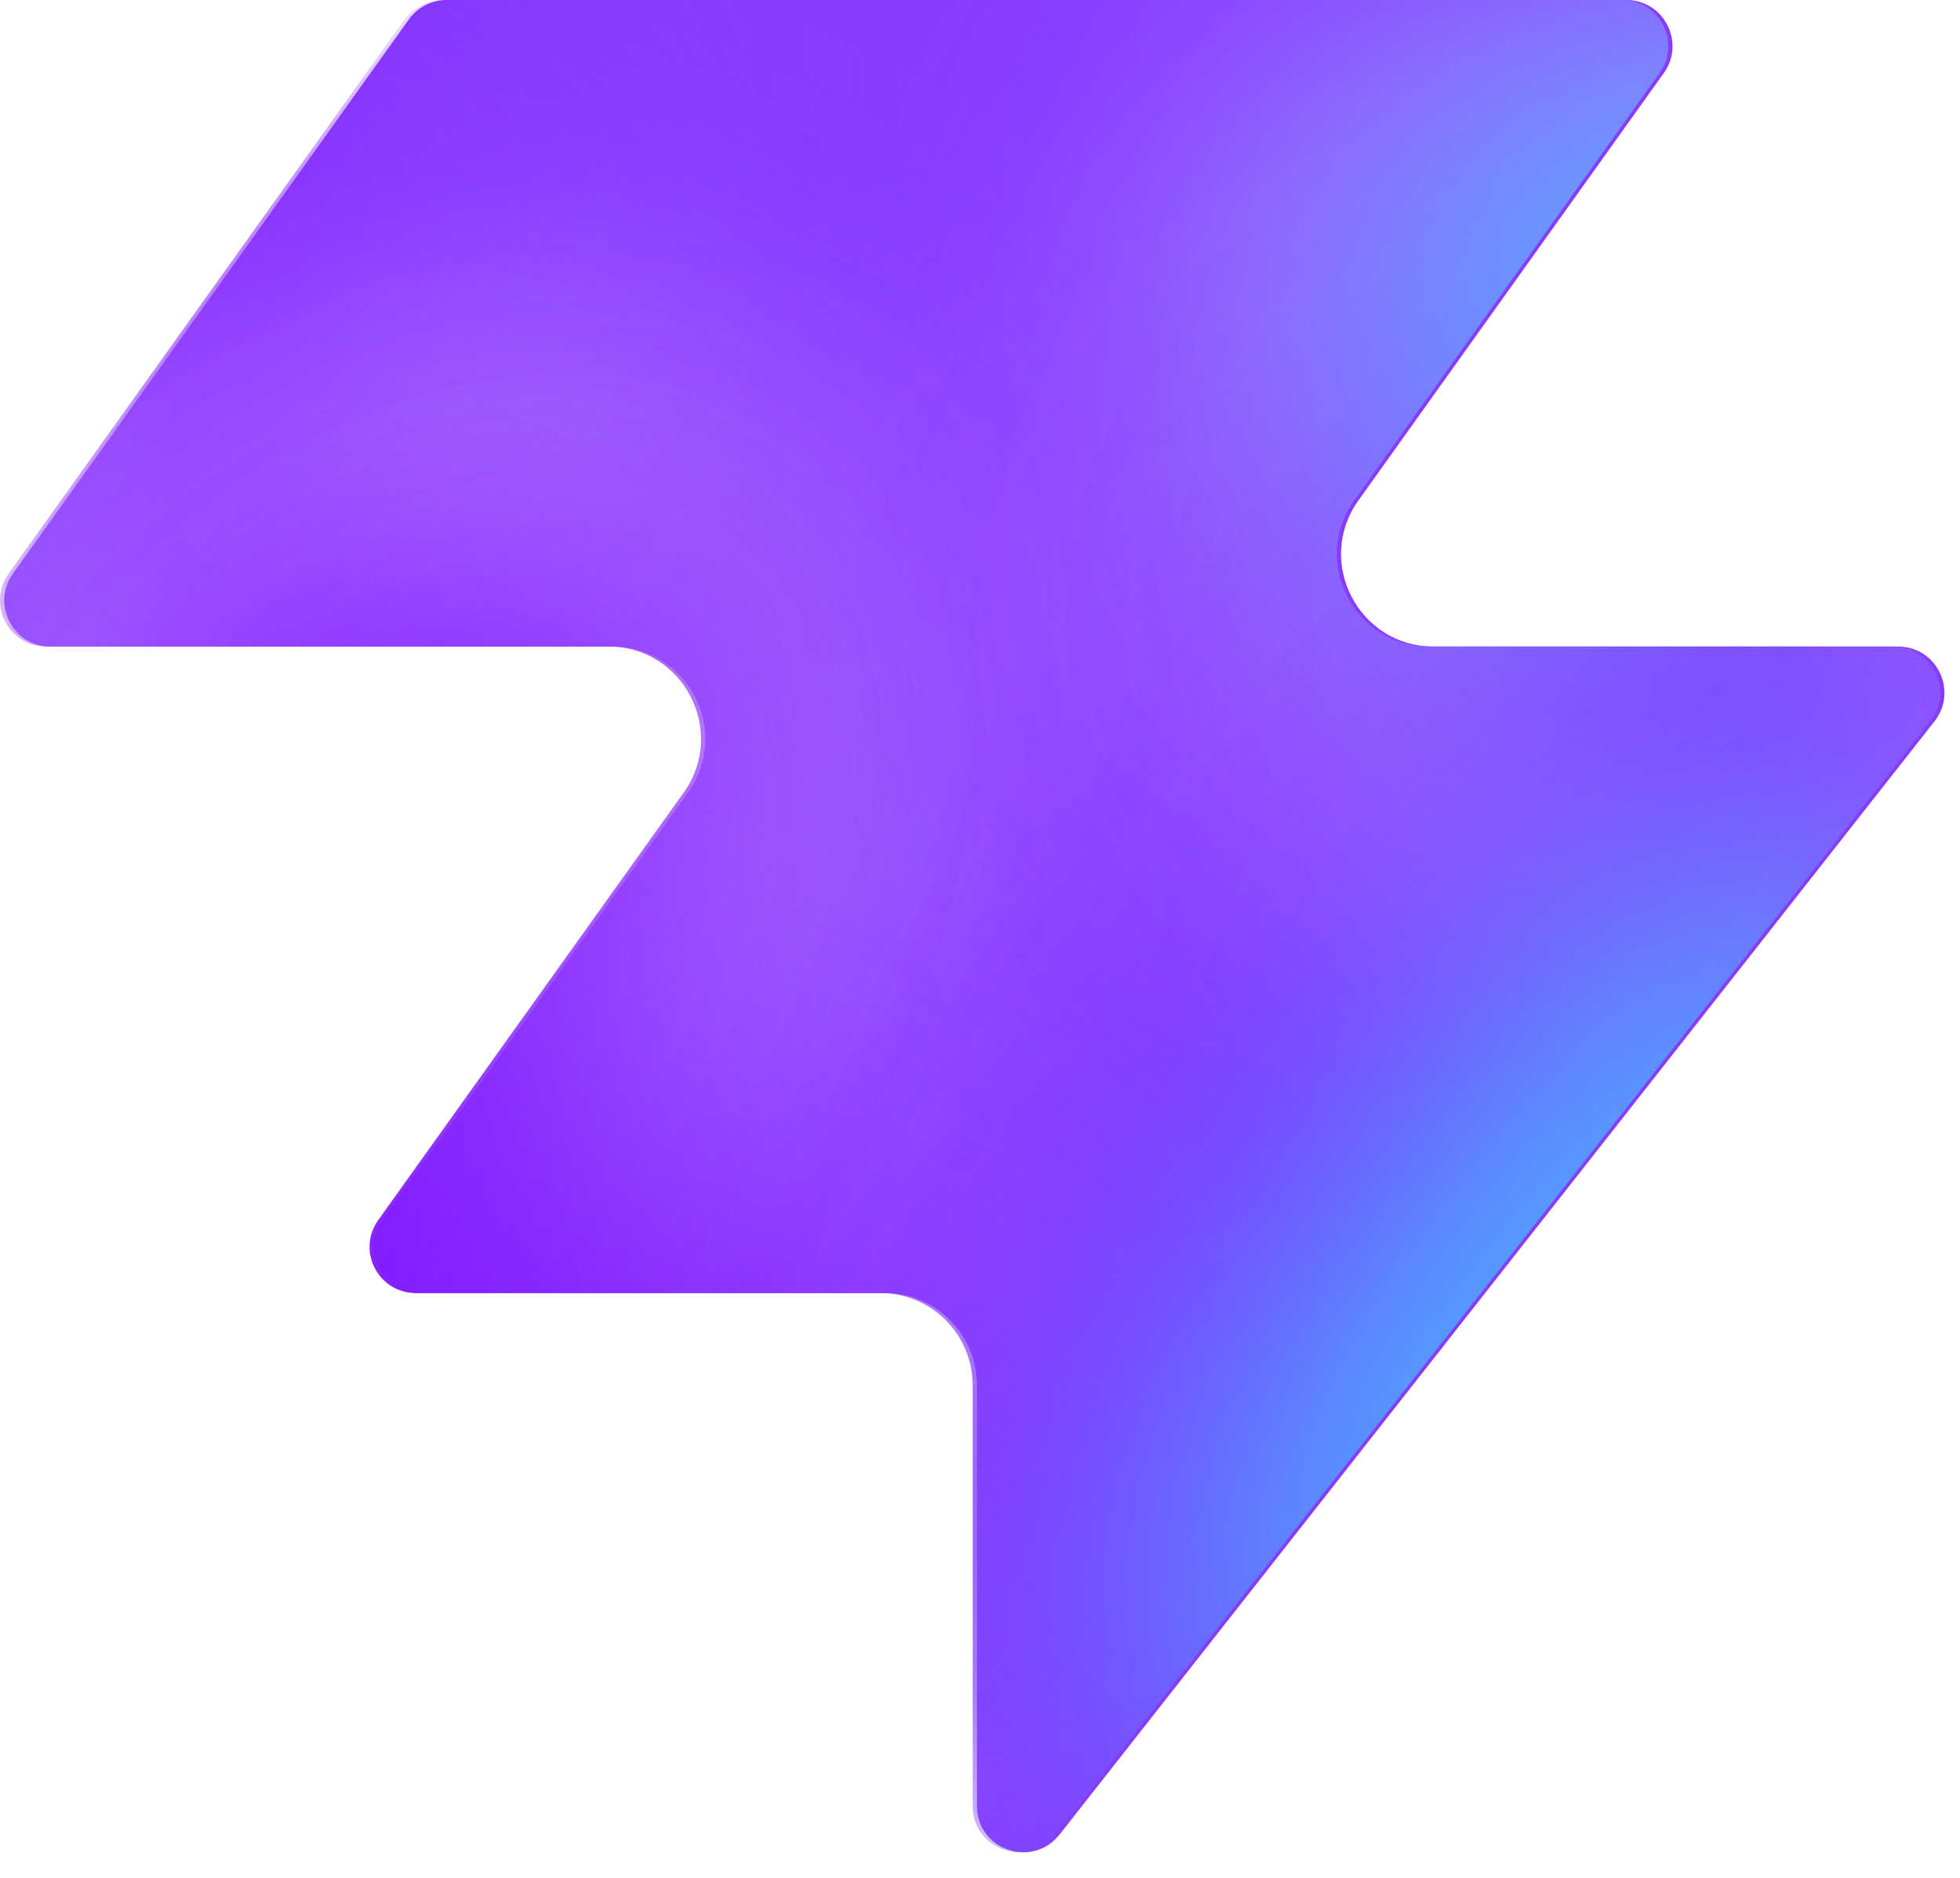
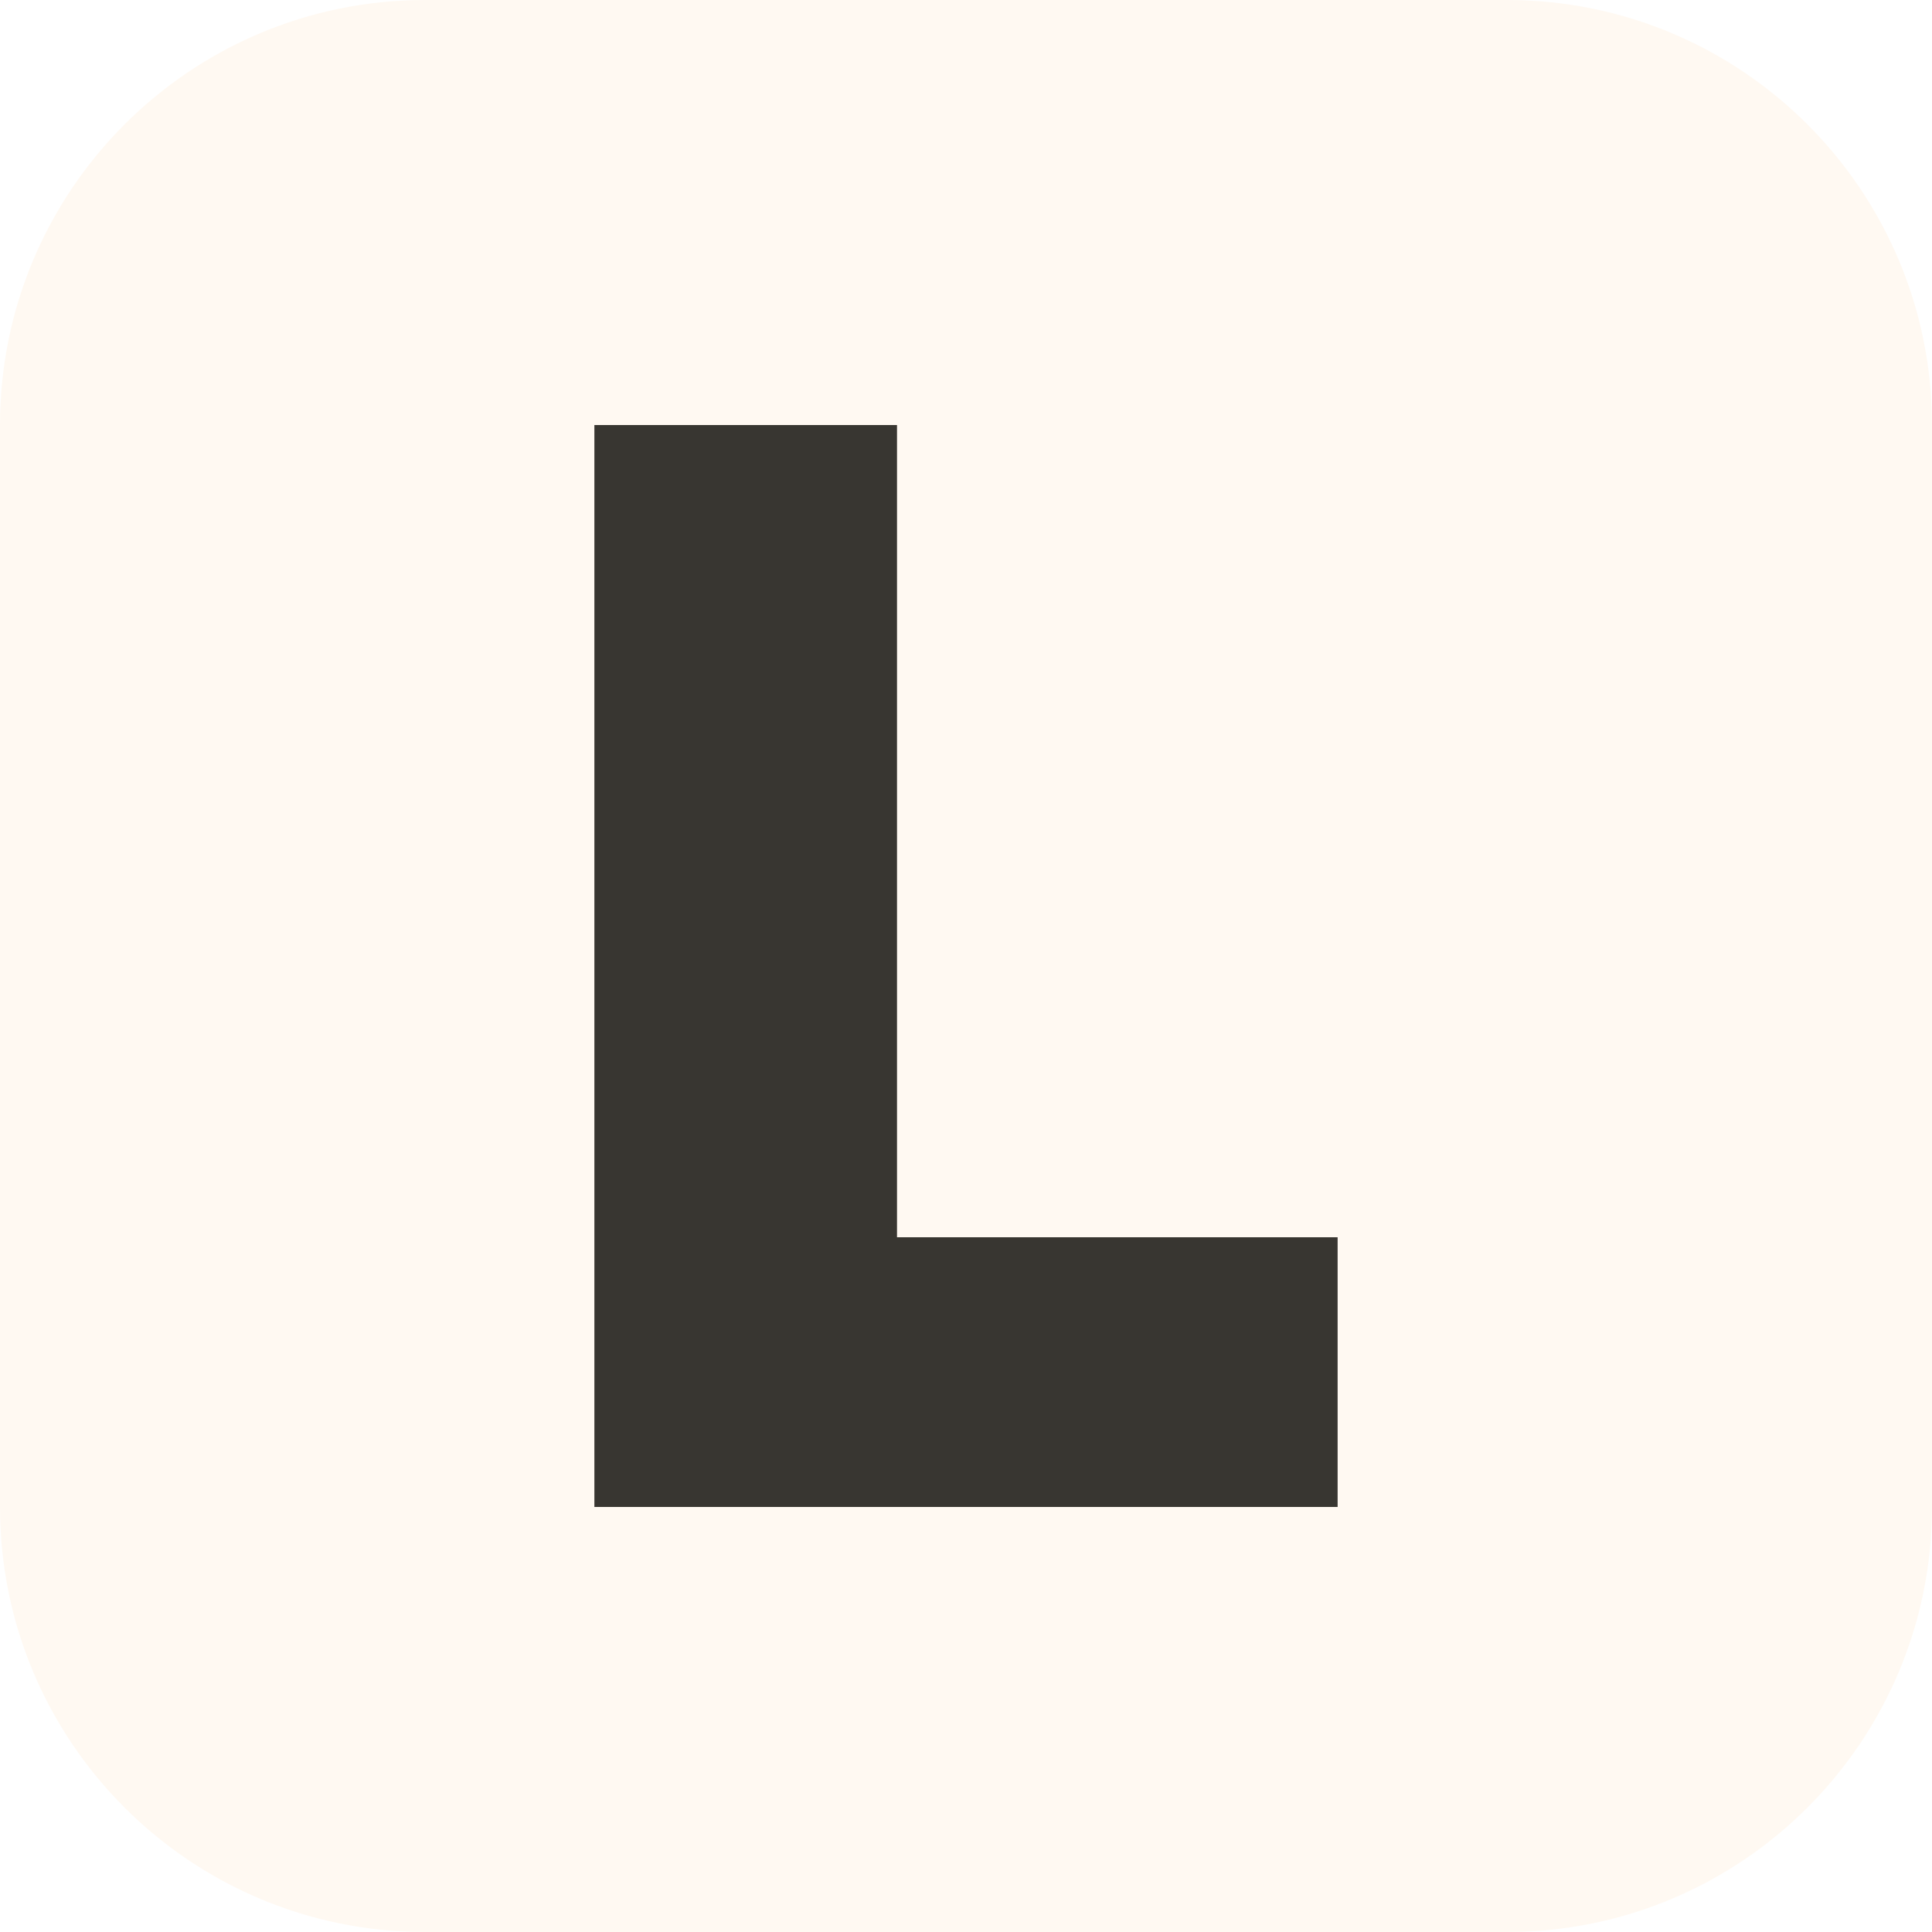
- <svg xmlns="http://www.w3.org/2000/svg" width="48" height="46" fill="none" viewBox="0 0 48 46">
-   <path fill="#863bff" d="M25.946 44.938c-.664.845-2.021.375-2.021-.698V33.937a2.26 2.26 0 0 0-2.262-2.262H10.287c-.92 0-1.456-1.04-.92-1.788l7.48-10.471c1.07-1.497 0-3.578-1.842-3.578H1.237c-.92 0-1.456-1.04-.92-1.788L10.013.474c.214-.297.556-.474.92-.474h28.894c.92 0 1.456 1.04.92 1.788l-7.48 10.471c-1.07 1.498 0 3.579 1.842 3.579h11.377c.943 0 1.473 1.088.89 1.83L25.947 44.94z" style="fill:#863bff;fill:color(display-p3 .525 .23 1);fill-opacity:1" />
-   <mask id="a" width="48" height="46" x="0" y="0" maskUnits="userSpaceOnUse" style="mask-type:alpha">
-     <path fill="#000" d="M25.842 44.938c-.664.844-2.021.375-2.021-.698V33.937a2.26 2.26 0 0 0-2.262-2.262H10.183c-.92 0-1.456-1.04-.92-1.788l7.48-10.471c1.07-1.498 0-3.579-1.842-3.579H1.133c-.92 0-1.456-1.04-.92-1.787L9.91.473c.214-.297.556-.474.92-.474h28.894c.92 0 1.456 1.04.92 1.788l-7.48 10.471c-1.07 1.498 0 3.578 1.842 3.578h11.377c.943 0 1.473 1.088.89 1.832L25.843 44.94z" style="fill:#000;fill-opacity:1" />
-   </mask>
-   <g mask="url(#a)">
-     <g filter="url(#b)">
-       <ellipse cx="5.508" cy="14.704" fill="#ede6ff" rx="5.508" ry="14.704" style="fill:#ede6ff;fill:color(display-p3 .927 .903 1);fill-opacity:1" transform="matrix(.00324 1 1 -.00324 -4.47 31.516)" />
-     </g>
-     <g filter="url(#c)">
-       <ellipse cx="10.399" cy="29.851" fill="#ede6ff" rx="10.399" ry="29.851" style="fill:#ede6ff;fill:color(display-p3 .927 .903 1);fill-opacity:1" transform="matrix(.00324 1 1 -.00324 -39.328 7.883)" />
-     </g>
-     <g filter="url(#d)">
-       <ellipse cx="5.508" cy="30.487" fill="#7e14ff" rx="5.508" ry="30.487" style="fill:#7e14ff;fill:color(display-p3 .492 .077 1);fill-opacity:1" transform="rotate(89.814 -25.913 -14.639)scale(1 -1)" />
-     </g>
-     <g filter="url(#e)">
-       <ellipse cx="5.508" cy="30.599" fill="#7e14ff" rx="5.508" ry="30.599" style="fill:#7e14ff;fill:color(display-p3 .492 .077 1);fill-opacity:1" transform="rotate(89.814 -32.644 -3.334)scale(1 -1)" />
-     </g>
-     <g filter="url(#f)">
-       <ellipse cx="5.508" cy="30.599" fill="#7e14ff" rx="5.508" ry="30.599" style="fill:#7e14ff;fill:color(display-p3 .492 .077 1);fill-opacity:1" transform="matrix(.00324 1 1 -.00324 -34.34 30.47)" />
-     </g>
-     <g filter="url(#g)">
-       <ellipse cx="14.072" cy="22.078" fill="#ede6ff" rx="14.072" ry="22.078" style="fill:#ede6ff;fill:color(display-p3 .927 .903 1);fill-opacity:1" transform="rotate(93.35 24.506 48.493)scale(-1 1)" />
-     </g>
-     <g filter="url(#h)">
-       <ellipse cx="3.47" cy="21.501" fill="#7e14ff" rx="3.47" ry="21.501" style="fill:#7e14ff;fill:color(display-p3 .492 .077 1);fill-opacity:1" transform="rotate(89.009 28.708 47.59)scale(-1 1)" />
-     </g>
-     <g filter="url(#i)">
-       <ellipse cx="3.47" cy="21.501" fill="#7e14ff" rx="3.47" ry="21.501" style="fill:#7e14ff;fill:color(display-p3 .492 .077 1);fill-opacity:1" transform="rotate(89.009 28.708 47.59)scale(-1 1)" />
-     </g>
-     <g filter="url(#j)">
-       <ellipse cx=".387" cy="8.972" fill="#7e14ff" rx="4.407" ry="29.108" style="fill:#7e14ff;fill:color(display-p3 .492 .077 1);fill-opacity:1" transform="rotate(39.51 .387 8.972)" />
-     </g>
-     <g filter="url(#k)">
-       <ellipse cx="47.523" cy="-6.092" fill="#7e14ff" rx="4.407" ry="29.108" style="fill:#7e14ff;fill:color(display-p3 .492 .077 1);fill-opacity:1" transform="rotate(37.892 47.523 -6.092)" />
-     </g>
-     <g filter="url(#l)">
-       <ellipse cx="41.412" cy="6.333" fill="#47bfff" rx="5.971" ry="9.665" style="fill:#47bfff;fill:color(display-p3 .28 .748 1);fill-opacity:1" transform="rotate(37.892 41.412 6.333)" />
-     </g>
-     <g filter="url(#m)">
-       <ellipse cx="-1.879" cy="38.332" fill="#7e14ff" rx="4.407" ry="29.108" style="fill:#7e14ff;fill:color(display-p3 .492 .077 1);fill-opacity:1" transform="rotate(37.892 -1.88 38.332)" />
-     </g>
-     <g filter="url(#n)">
-       <ellipse cx="-1.879" cy="38.332" fill="#7e14ff" rx="4.407" ry="29.108" style="fill:#7e14ff;fill:color(display-p3 .492 .077 1);fill-opacity:1" transform="rotate(37.892 -1.88 38.332)" />
-     </g>
-     <g filter="url(#o)">
-       <ellipse cx="35.651" cy="29.907" fill="#7e14ff" rx="4.407" ry="29.108" style="fill:#7e14ff;fill:color(display-p3 .492 .077 1);fill-opacity:1" transform="rotate(37.892 35.651 29.907)" />
-     </g>
-     <g filter="url(#p)">
-       <ellipse cx="38.418" cy="32.4" fill="#47bfff" rx="5.971" ry="15.297" style="fill:#47bfff;fill:color(display-p3 .28 .748 1);fill-opacity:1" transform="rotate(37.892 38.418 32.4)" />
-     </g>
-   </g>
-   <defs>
-     <filter id="b" width="60.045" height="41.654" x="-19.77" y="16.149" color-interpolation-filters="sRGB" filterUnits="userSpaceOnUse">
-       <feFlood flood-opacity="0" result="BackgroundImageFix" />
-       <feBlend in="SourceGraphic" in2="BackgroundImageFix" result="shape" />
-       <feGaussianBlur result="effect1_foregroundBlur_2002_17158" stdDeviation="7.659" />
-     </filter>
-     <filter id="c" width="90.34" height="51.437" x="-54.613" y="-7.533" color-interpolation-filters="sRGB" filterUnits="userSpaceOnUse">
-       <feFlood flood-opacity="0" result="BackgroundImageFix" />
-       <feBlend in="SourceGraphic" in2="BackgroundImageFix" result="shape" />
-       <feGaussianBlur result="effect1_foregroundBlur_2002_17158" stdDeviation="7.659" />
-     </filter>
-     <filter id="d" width="79.355" height="29.4" x="-49.64" y="2.03" color-interpolation-filters="sRGB" filterUnits="userSpaceOnUse">
-       <feFlood flood-opacity="0" result="BackgroundImageFix" />
-       <feBlend in="SourceGraphic" in2="BackgroundImageFix" result="shape" />
-       <feGaussianBlur result="effect1_foregroundBlur_2002_17158" stdDeviation="4.596" />
-     </filter>
-     <filter id="e" width="79.579" height="29.4" x="-45.045" y="20.029" color-interpolation-filters="sRGB" filterUnits="userSpaceOnUse">
-       <feFlood flood-opacity="0" result="BackgroundImageFix" />
-       <feBlend in="SourceGraphic" in2="BackgroundImageFix" result="shape" />
-       <feGaussianBlur result="effect1_foregroundBlur_2002_17158" stdDeviation="4.596" />
-     </filter>
-     <filter id="f" width="79.579" height="29.4" x="-43.513" y="21.178" color-interpolation-filters="sRGB" filterUnits="userSpaceOnUse">
-       <feFlood flood-opacity="0" result="BackgroundImageFix" />
-       <feBlend in="SourceGraphic" in2="BackgroundImageFix" result="shape" />
-       <feGaussianBlur result="effect1_foregroundBlur_2002_17158" stdDeviation="4.596" />
-     </filter>
-     <filter id="g" width="74.749" height="58.852" x="15.756" y="-17.901" color-interpolation-filters="sRGB" filterUnits="userSpaceOnUse">
-       <feFlood flood-opacity="0" result="BackgroundImageFix" />
-       <feBlend in="SourceGraphic" in2="BackgroundImageFix" result="shape" />
-       <feGaussianBlur result="effect1_foregroundBlur_2002_17158" stdDeviation="7.659" />
-     </filter>
-     <filter id="h" width="61.377" height="25.362" x="23.548" y="2.284" color-interpolation-filters="sRGB" filterUnits="userSpaceOnUse">
-       <feFlood flood-opacity="0" result="BackgroundImageFix" />
-       <feBlend in="SourceGraphic" in2="BackgroundImageFix" result="shape" />
-       <feGaussianBlur result="effect1_foregroundBlur_2002_17158" stdDeviation="4.596" />
-     </filter>
-     <filter id="i" width="61.377" height="25.362" x="23.548" y="2.284" color-interpolation-filters="sRGB" filterUnits="userSpaceOnUse">
-       <feFlood flood-opacity="0" result="BackgroundImageFix" />
-       <feBlend in="SourceGraphic" in2="BackgroundImageFix" result="shape" />
-       <feGaussianBlur result="effect1_foregroundBlur_2002_17158" stdDeviation="4.596" />
-     </filter>
-     <filter id="j" width="56.045" height="63.649" x="-27.636" y="-22.853" color-interpolation-filters="sRGB" filterUnits="userSpaceOnUse">
-       <feFlood flood-opacity="0" result="BackgroundImageFix" />
-       <feBlend in="SourceGraphic" in2="BackgroundImageFix" result="shape" />
-       <feGaussianBlur result="effect1_foregroundBlur_2002_17158" stdDeviation="4.596" />
-     </filter>
-     <filter id="k" width="54.814" height="64.646" x="20.116" y="-38.415" color-interpolation-filters="sRGB" filterUnits="userSpaceOnUse">
-       <feFlood flood-opacity="0" result="BackgroundImageFix" />
-       <feBlend in="SourceGraphic" in2="BackgroundImageFix" result="shape" />
-       <feGaussianBlur result="effect1_foregroundBlur_2002_17158" stdDeviation="4.596" />
-     </filter>
-     <filter id="l" width="33.541" height="35.313" x="24.641" y="-11.323" color-interpolation-filters="sRGB" filterUnits="userSpaceOnUse">
-       <feFlood flood-opacity="0" result="BackgroundImageFix" />
-       <feBlend in="SourceGraphic" in2="BackgroundImageFix" result="shape" />
-       <feGaussianBlur result="effect1_foregroundBlur_2002_17158" stdDeviation="4.596" />
-     </filter>
-     <filter id="m" width="54.814" height="64.646" x="-29.286" y="6.009" color-interpolation-filters="sRGB" filterUnits="userSpaceOnUse">
-       <feFlood flood-opacity="0" result="BackgroundImageFix" />
-       <feBlend in="SourceGraphic" in2="BackgroundImageFix" result="shape" />
-       <feGaussianBlur result="effect1_foregroundBlur_2002_17158" stdDeviation="4.596" />
-     </filter>
-     <filter id="n" width="54.814" height="64.646" x="-29.286" y="6.009" color-interpolation-filters="sRGB" filterUnits="userSpaceOnUse">
-       <feFlood flood-opacity="0" result="BackgroundImageFix" />
-       <feBlend in="SourceGraphic" in2="BackgroundImageFix" result="shape" />
-       <feGaussianBlur result="effect1_foregroundBlur_2002_17158" stdDeviation="4.596" />
-     </filter>
-     <filter id="o" width="54.814" height="64.646" x="8.244" y="-2.416" color-interpolation-filters="sRGB" filterUnits="userSpaceOnUse">
-       <feFlood flood-opacity="0" result="BackgroundImageFix" />
-       <feBlend in="SourceGraphic" in2="BackgroundImageFix" result="shape" />
-       <feGaussianBlur result="effect1_foregroundBlur_2002_17158" stdDeviation="4.596" />
-     </filter>
-     <filter id="p" width="39.409" height="43.623" x="18.713" y="10.588" color-interpolation-filters="sRGB" filterUnits="userSpaceOnUse">
-       <feFlood flood-opacity="0" result="BackgroundImageFix" />
-       <feBlend in="SourceGraphic" in2="BackgroundImageFix" result="shape" />
-       <feGaussianBlur result="effect1_foregroundBlur_2002_17158" stdDeviation="4.596" />
-     </filter>
-   </defs>
+ <svg xmlns="http://www.w3.org/2000/svg" viewBox="0 0 64 64" width="64" height="64">
+   <rect width="64" height="64" rx="14.08" fill="#FFF9F2" />
+   <path d="M50 0V690H243V172H524V0Z" fill="#383631" transform="matrix(0.051942,0,0,-0.051942,17.0926,49.92)" />
</svg>
